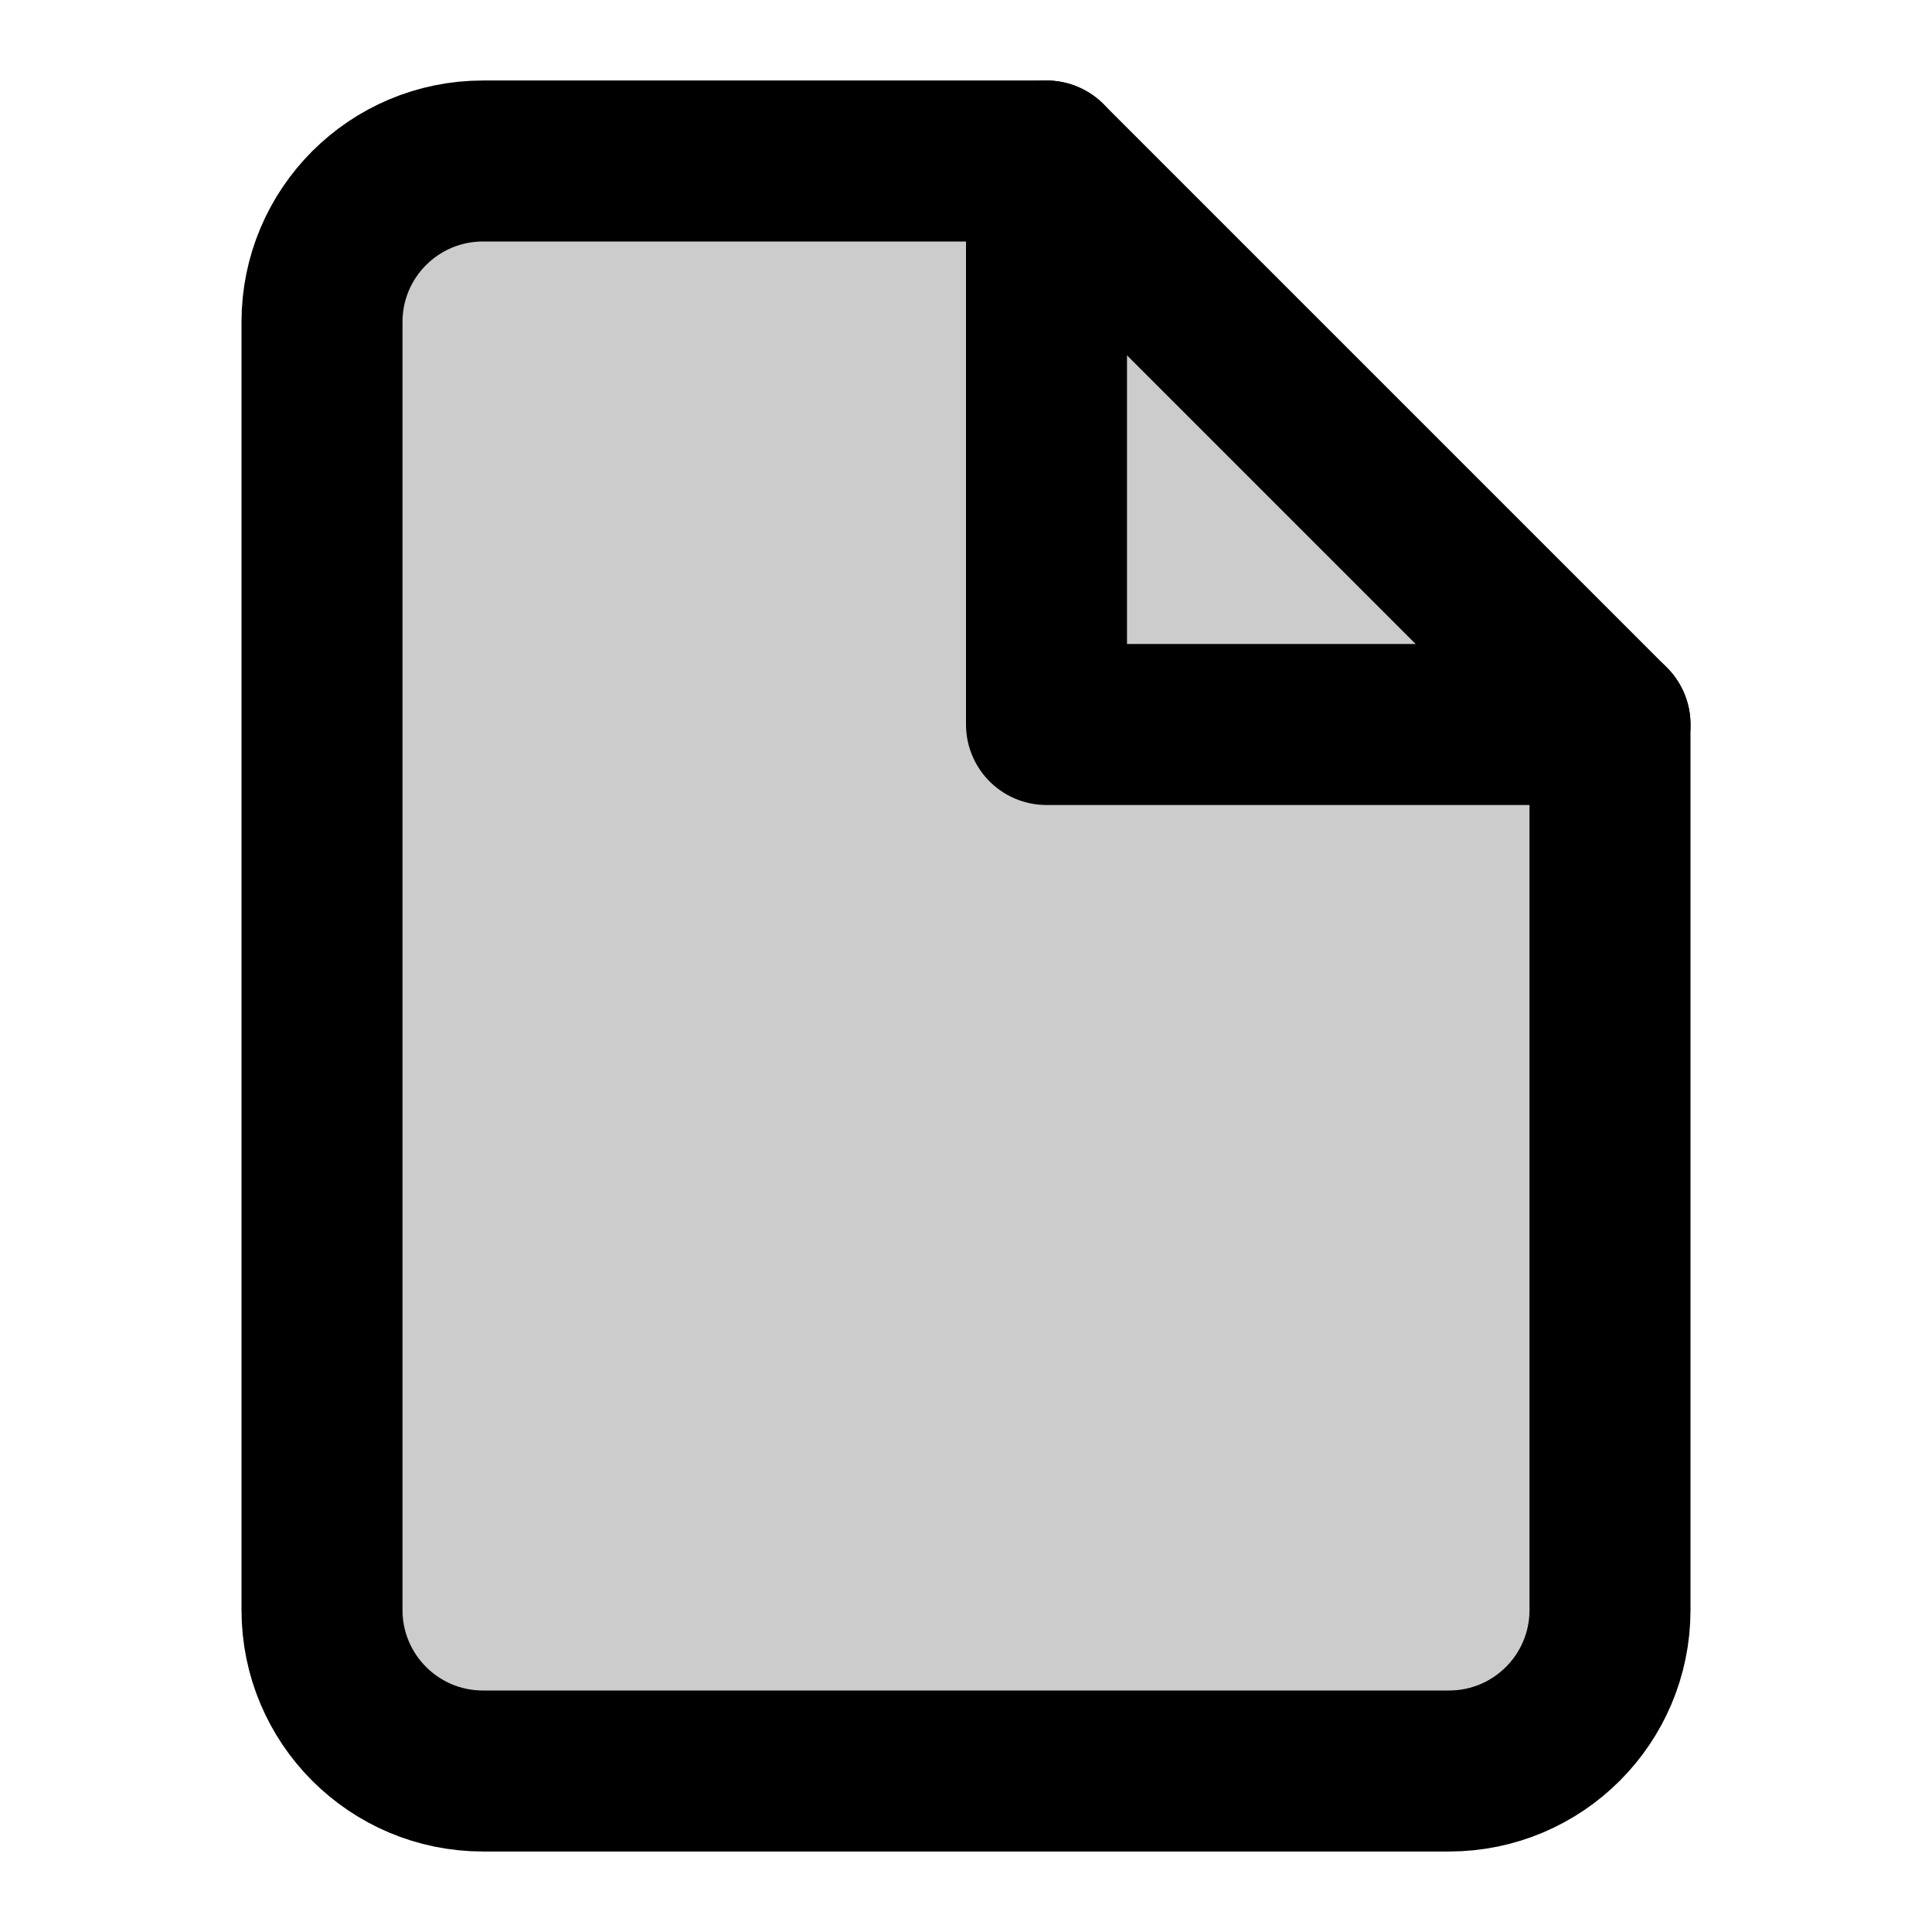
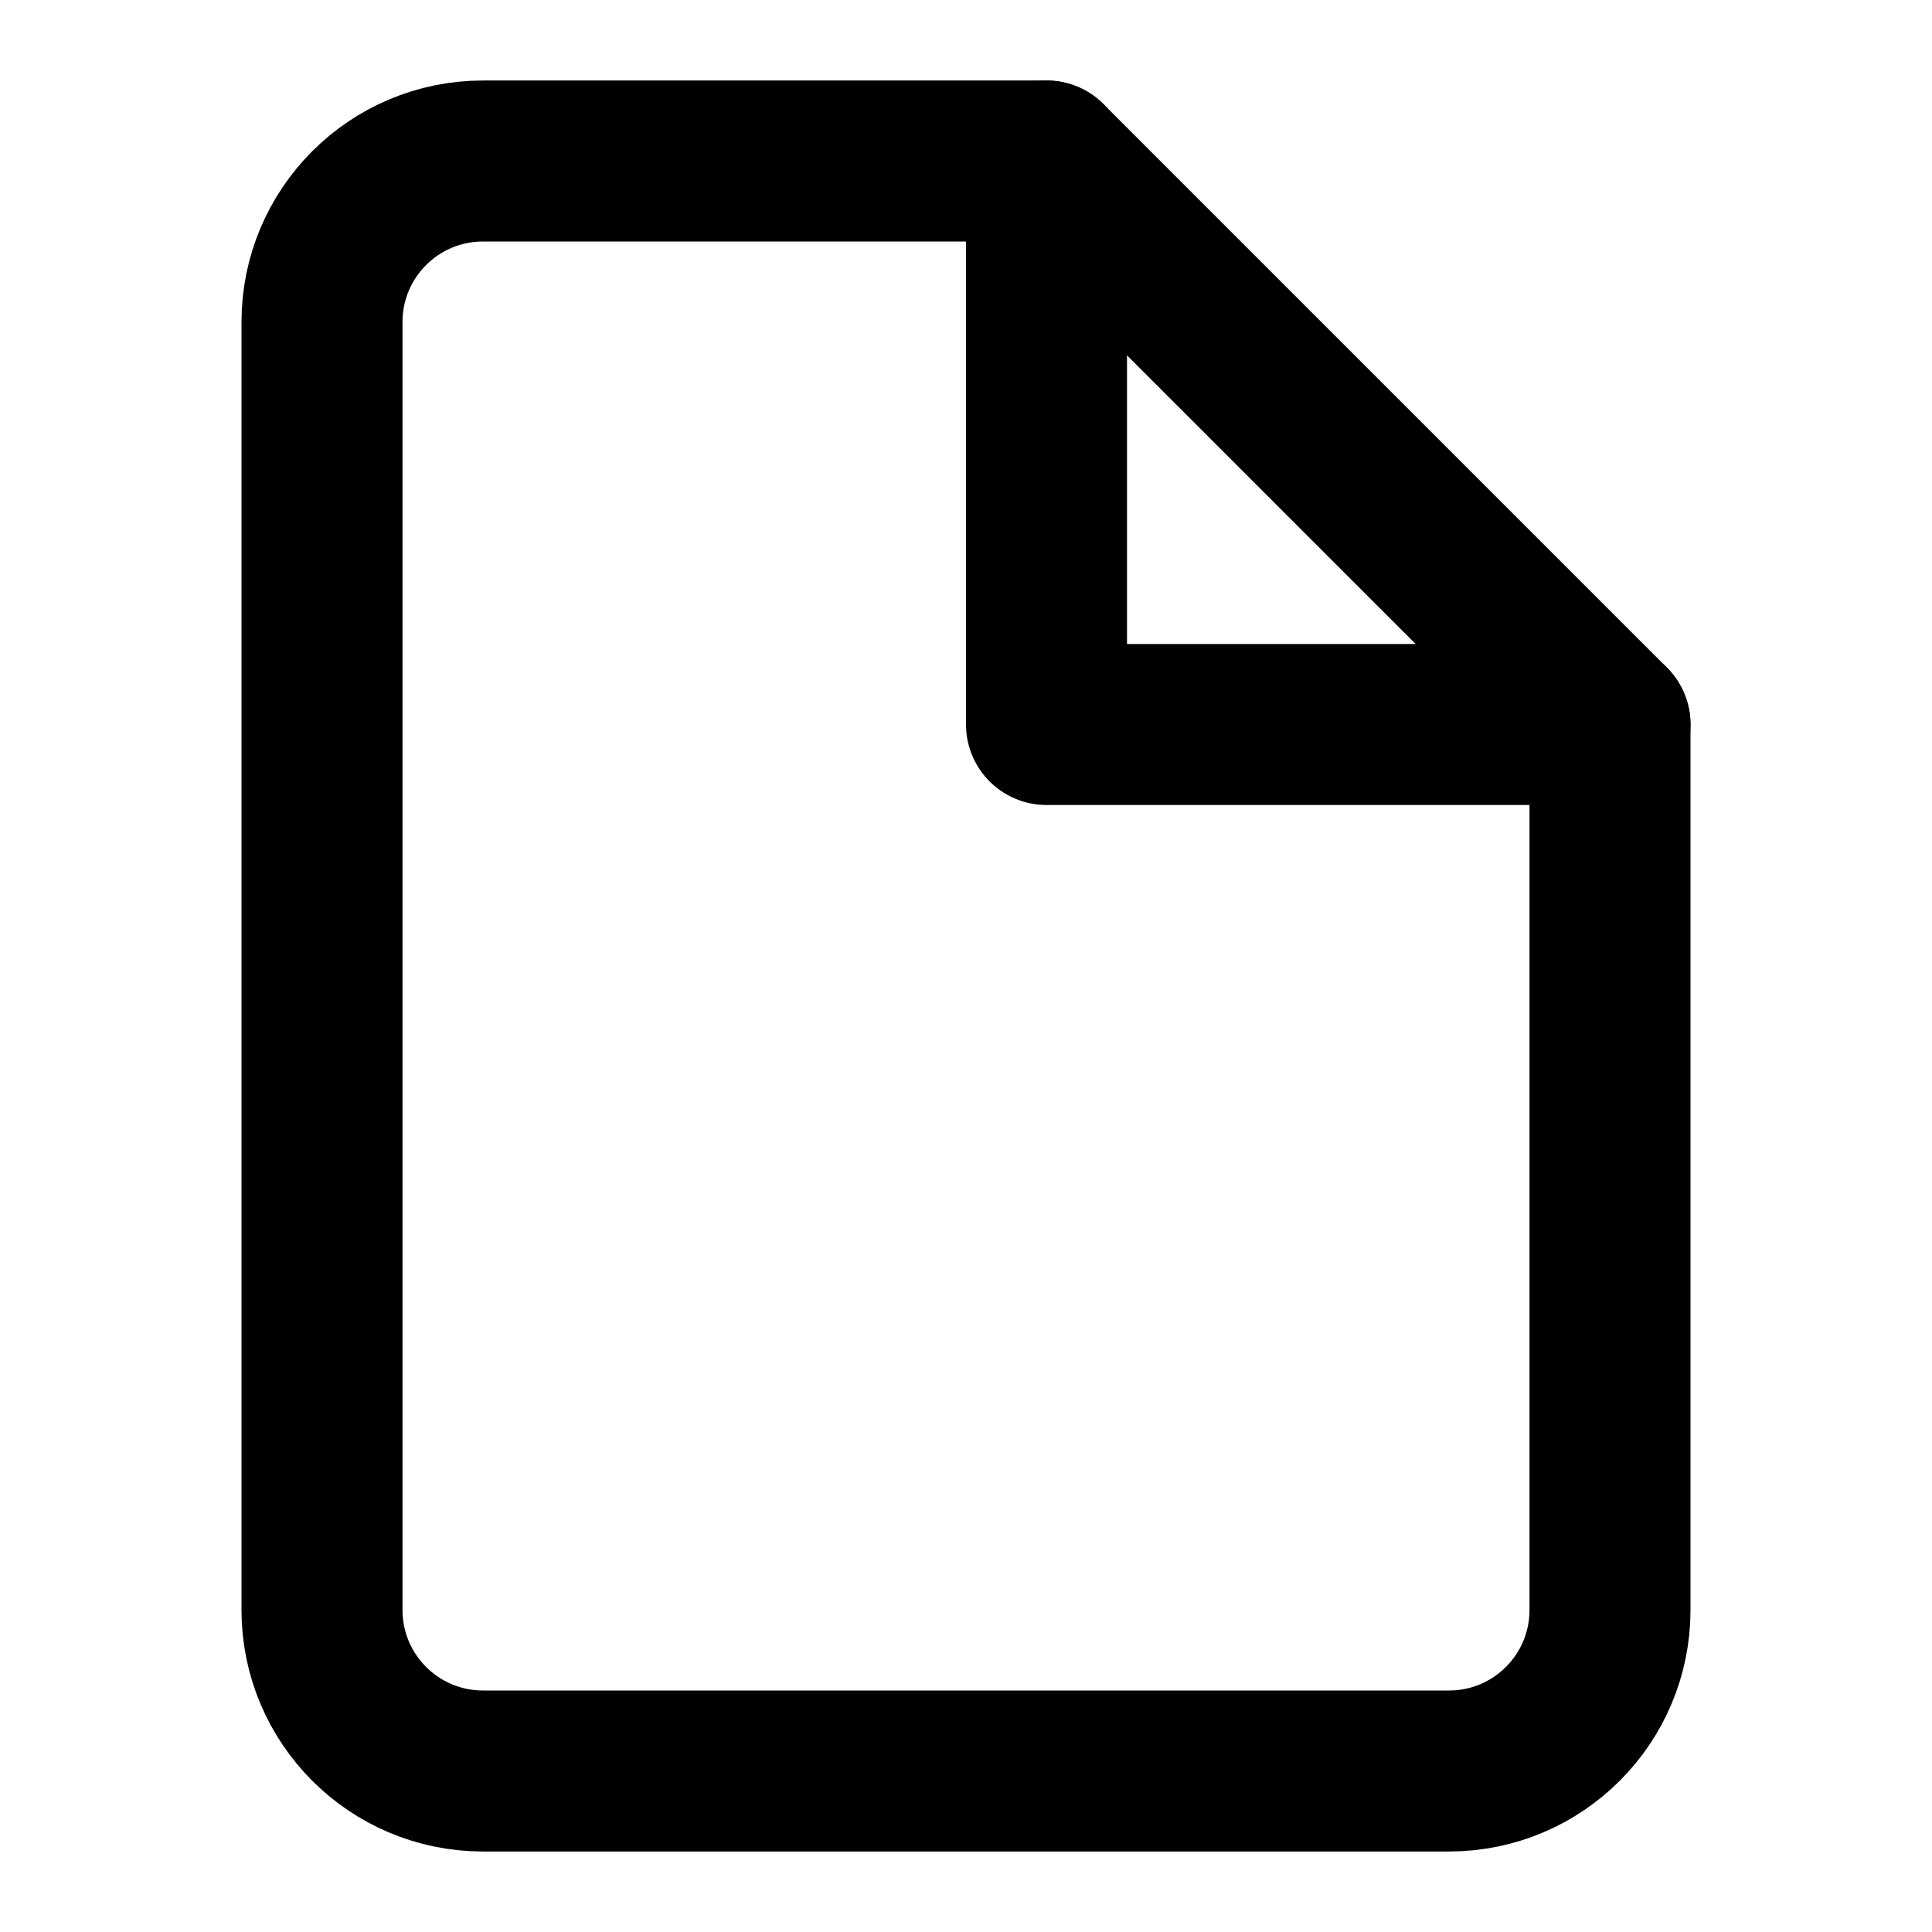
- <svg xmlns="http://www.w3.org/2000/svg" width="24" height="24" viewBox="0 0 24 24" fill="none">
-   <path d="M13 2H6C4.895 2 4 2.895 4 4V20C4 21.105 4.895 22 6 22H18C19.105 22 20 21.105 20 20V9L13 2Z" fill="currentColor" fill-opacity="0.2" stroke="currentColor" stroke-width="2" stroke-linecap="round" stroke-linejoin="round" />
-   <path d="M13 2V9H20" stroke="currentColor" stroke-width="2" stroke-linecap="round" stroke-linejoin="round" />
+ <svg xmlns="http://www.w3.org/2000/svg" viewBox="0 0 24 24" fill="none" stroke="currentColor" stroke-width="2" stroke-linecap="round" stroke-linejoin="round">
+   <path d="M13 2H6a2 2 0 0 0-2 2v16a2 2 0 0 0 2 2h12a2 2 0 0 0 2-2V9z" />
+   <polyline points="13 2 13 9 20 9" />
</svg>
